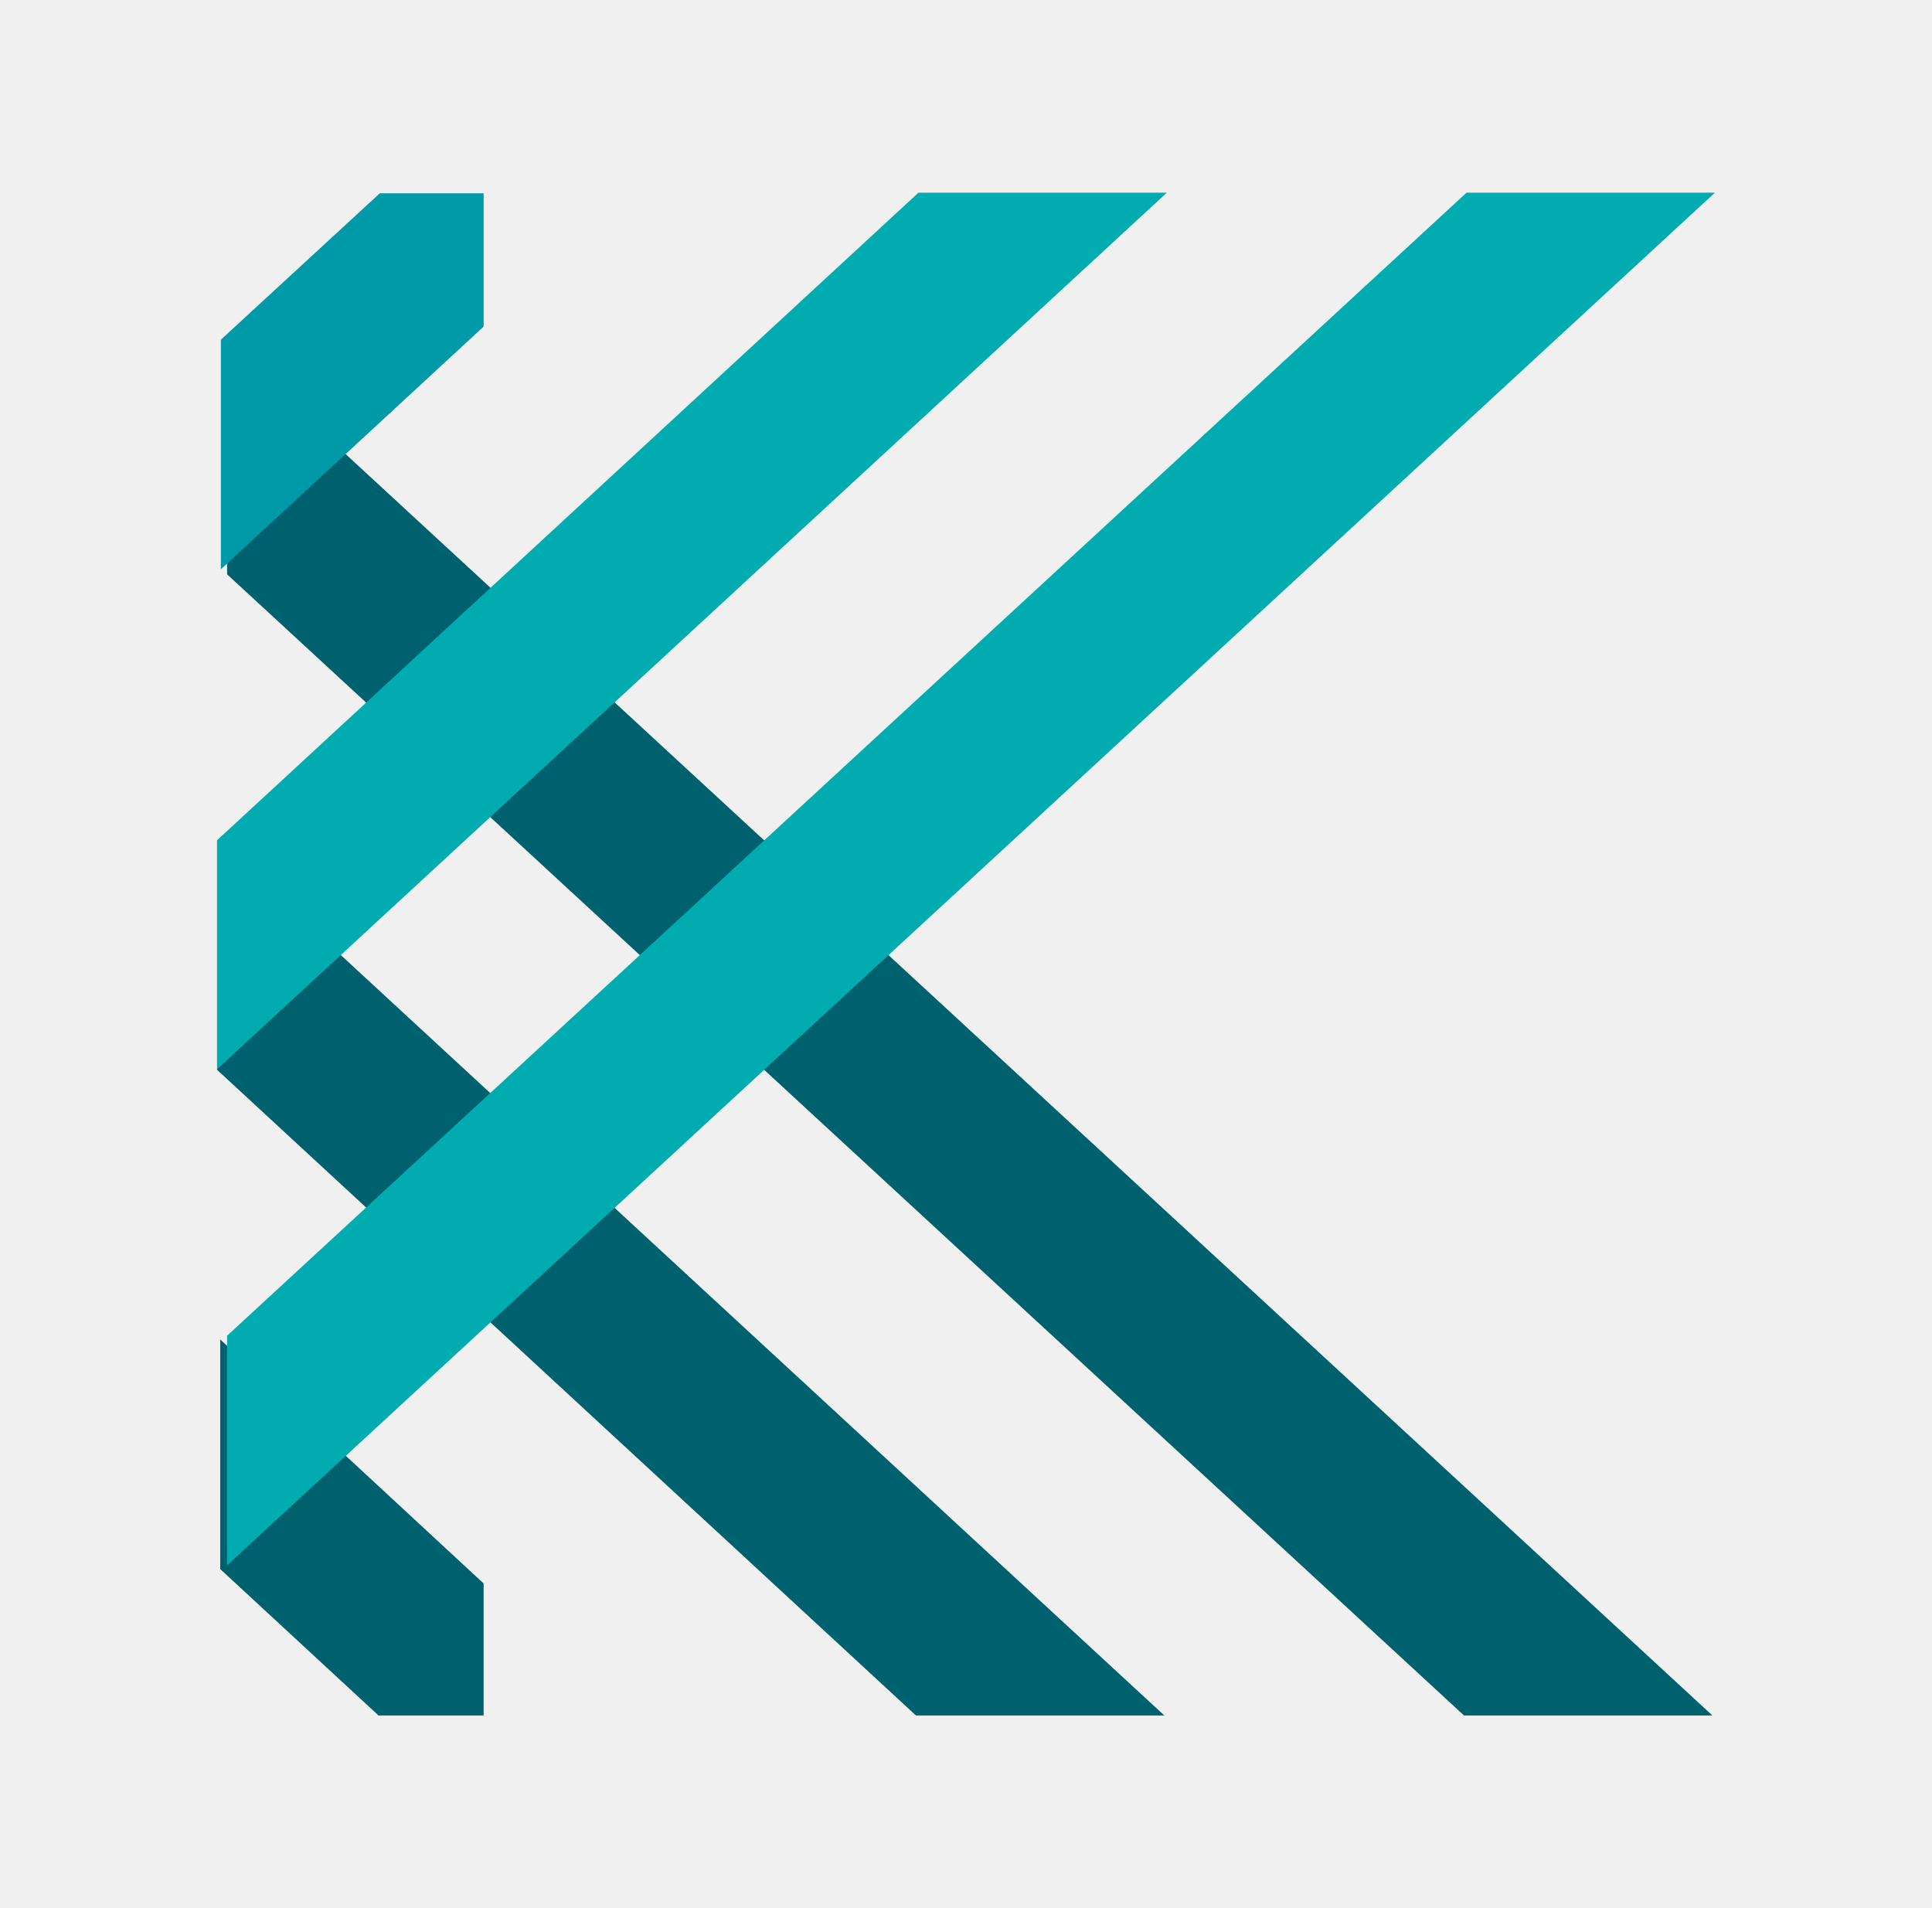
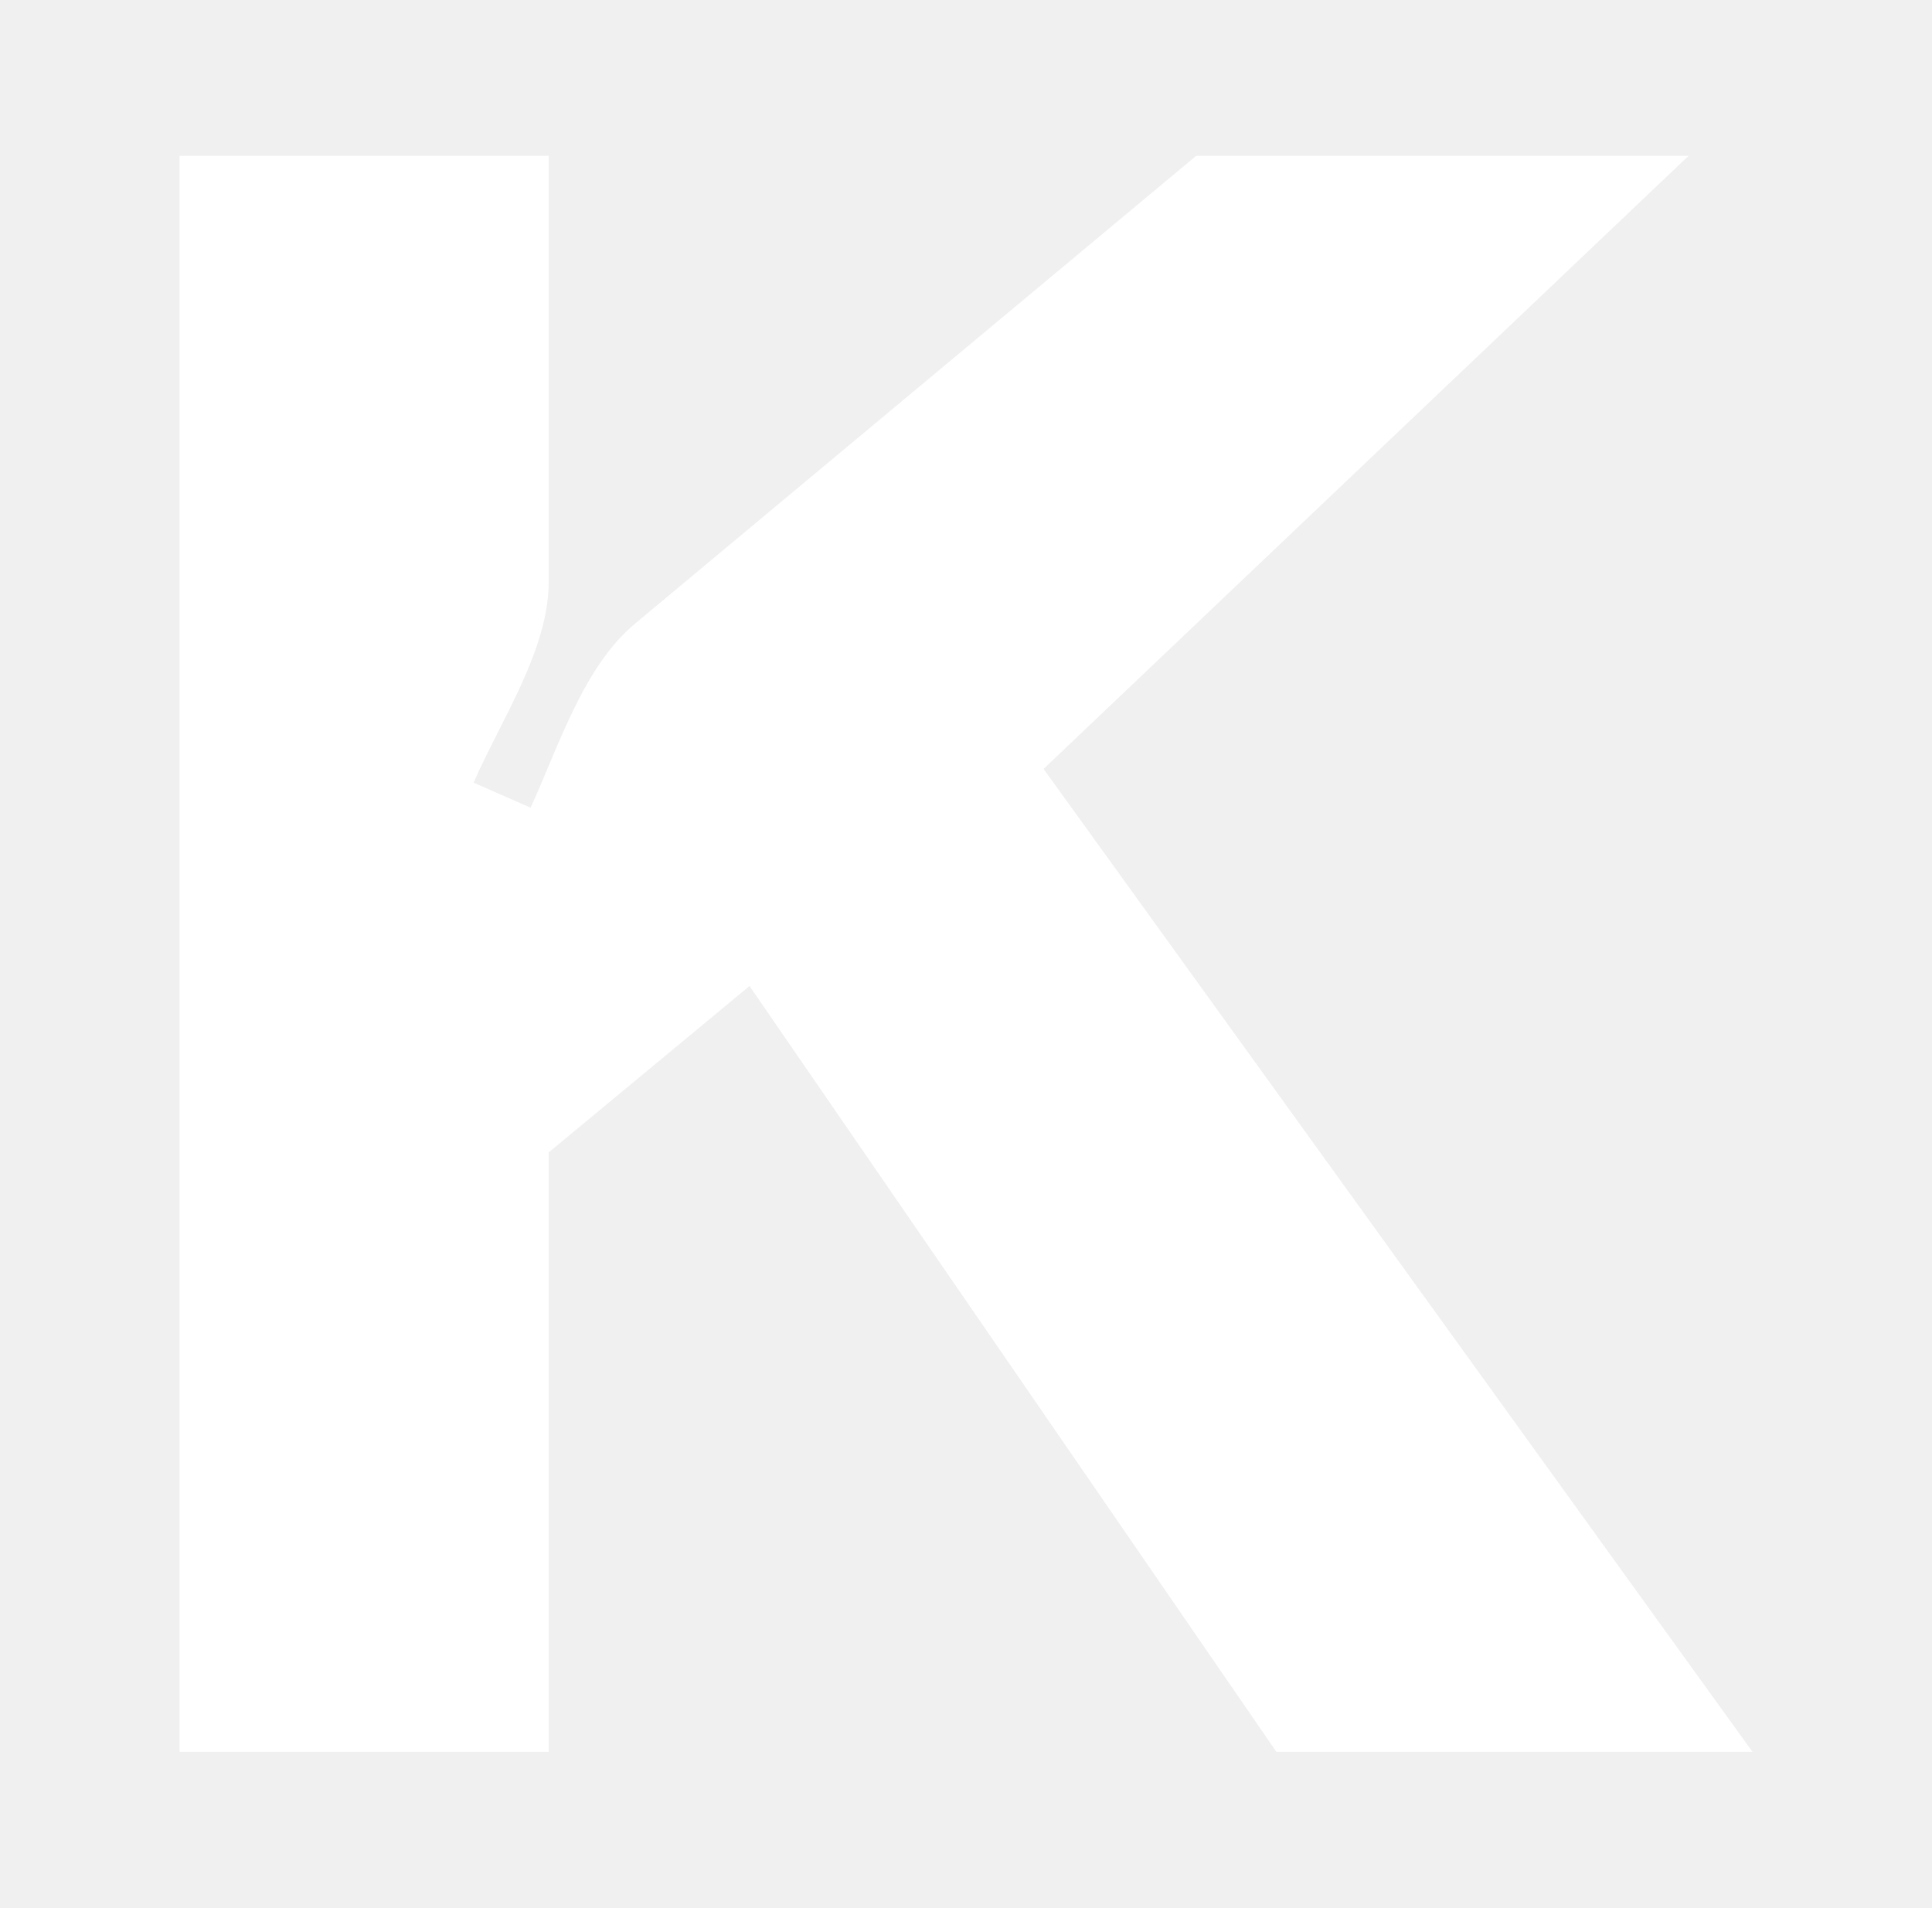
- <svg xmlns="http://www.w3.org/2000/svg" version="1.1" id="svg23" x="0px" y="0px" viewBox="0 0 308.8 304.9" style="enable-background:new 0 0 308.8 304.9;" xml:space="preserve">
+ <svg xmlns="http://www.w3.org/2000/svg" version="1.1" x="0px" y="0px" viewBox="0 0 308.8 304.9" style="enable-background:new 0 0 308.8 304.9;" xml:space="preserve">
  <style type="text/css">
- 	.st0{fill-rule:evenodd;clip-rule:evenodd;fill:#00616E;}
- 	.st1{fill-rule:evenodd;clip-rule:evenodd;fill:#00ACAF;}
- 	.st2{fill-rule:evenodd;clip-rule:evenodd;fill:#0099A8;}
+ 	.st0{display:none;}
+ 	.st1{display:inline;}
+ 	.st2{fill-rule:evenodd;clip-rule:evenodd;fill:#00616E;}
+ 	.st3{fill-rule:evenodd;clip-rule:evenodd;fill:#00ACAF;}
+ 	.st4{fill-rule:evenodd;clip-rule:evenodd;fill:#0099A8;}
+ 	.st5{fill:#FFFFFF;}
</style>
-   <g>
-     <polygon class="st0" points="60.5,274.2 35.2,250.8 35.2,214.1 77.3,253.1 77.3,274.2  " />
-     <polygon class="st0" points="234,274.2 36.3,91.8 36.3,55.1 273.7,274.2  " />
-     <polygon class="st0" points="146.4,274.2 34.7,171 34.7,134.4 186.1,274.2  " />
-     <polygon class="st1" points="234.4,30.8 36.3,213.5 36.3,250.2 274.1,30.8  " />
-     <polygon class="st1" points="146.8,30.8 34.7,134.3 34.7,170.9 186.5,30.8  " />
-     <polygon class="st2" points="60.7,30.9 35.3,54.3 35.3,91 77.3,52.2 77.3,30.9  " />
+   <g id="svg23" class="st0">
+     <g class="st1">
+       <polygon class="st2" points="60.5,274.2 35.2,250.8 35.2,214.1 77.3,253.1 77.3,274.2   " />
+       <polygon class="st2" points="234,274.2 36.3,91.8 36.3,55.1 273.7,274.2   " />
+       <polygon class="st2" points="146.4,274.2 34.7,171 34.7,134.4 186.1,274.2   " />
+       <polygon class="st3" points="234.4,30.8 36.3,213.5 36.3,250.2 274.1,30.8   " />
+       <polygon class="st3" points="146.8,30.8 34.7,134.3 34.7,170.9 186.5,30.8   " />
+       <polygon class="st4" points="60.7,30.9 35.3,54.3 35.3,91 77.3,52.2 77.3,30.9   " />
+     </g>
+   </g>
+   <g id="Layer_2">
+     <g>
+       <path class="st5" d="M191.2,24.9h78.7l-103.1,98L280.1,280H204l-84.2-122.4l-32.1,26.6V280h-59V24.9h59V93    c0,10.9-7.7,22.2-12,32.1l9.1,4c4.4-9.5,8.4-22.6,16.8-29.5L191.2,24.9z" />
+     </g>
  </g>
</svg>
